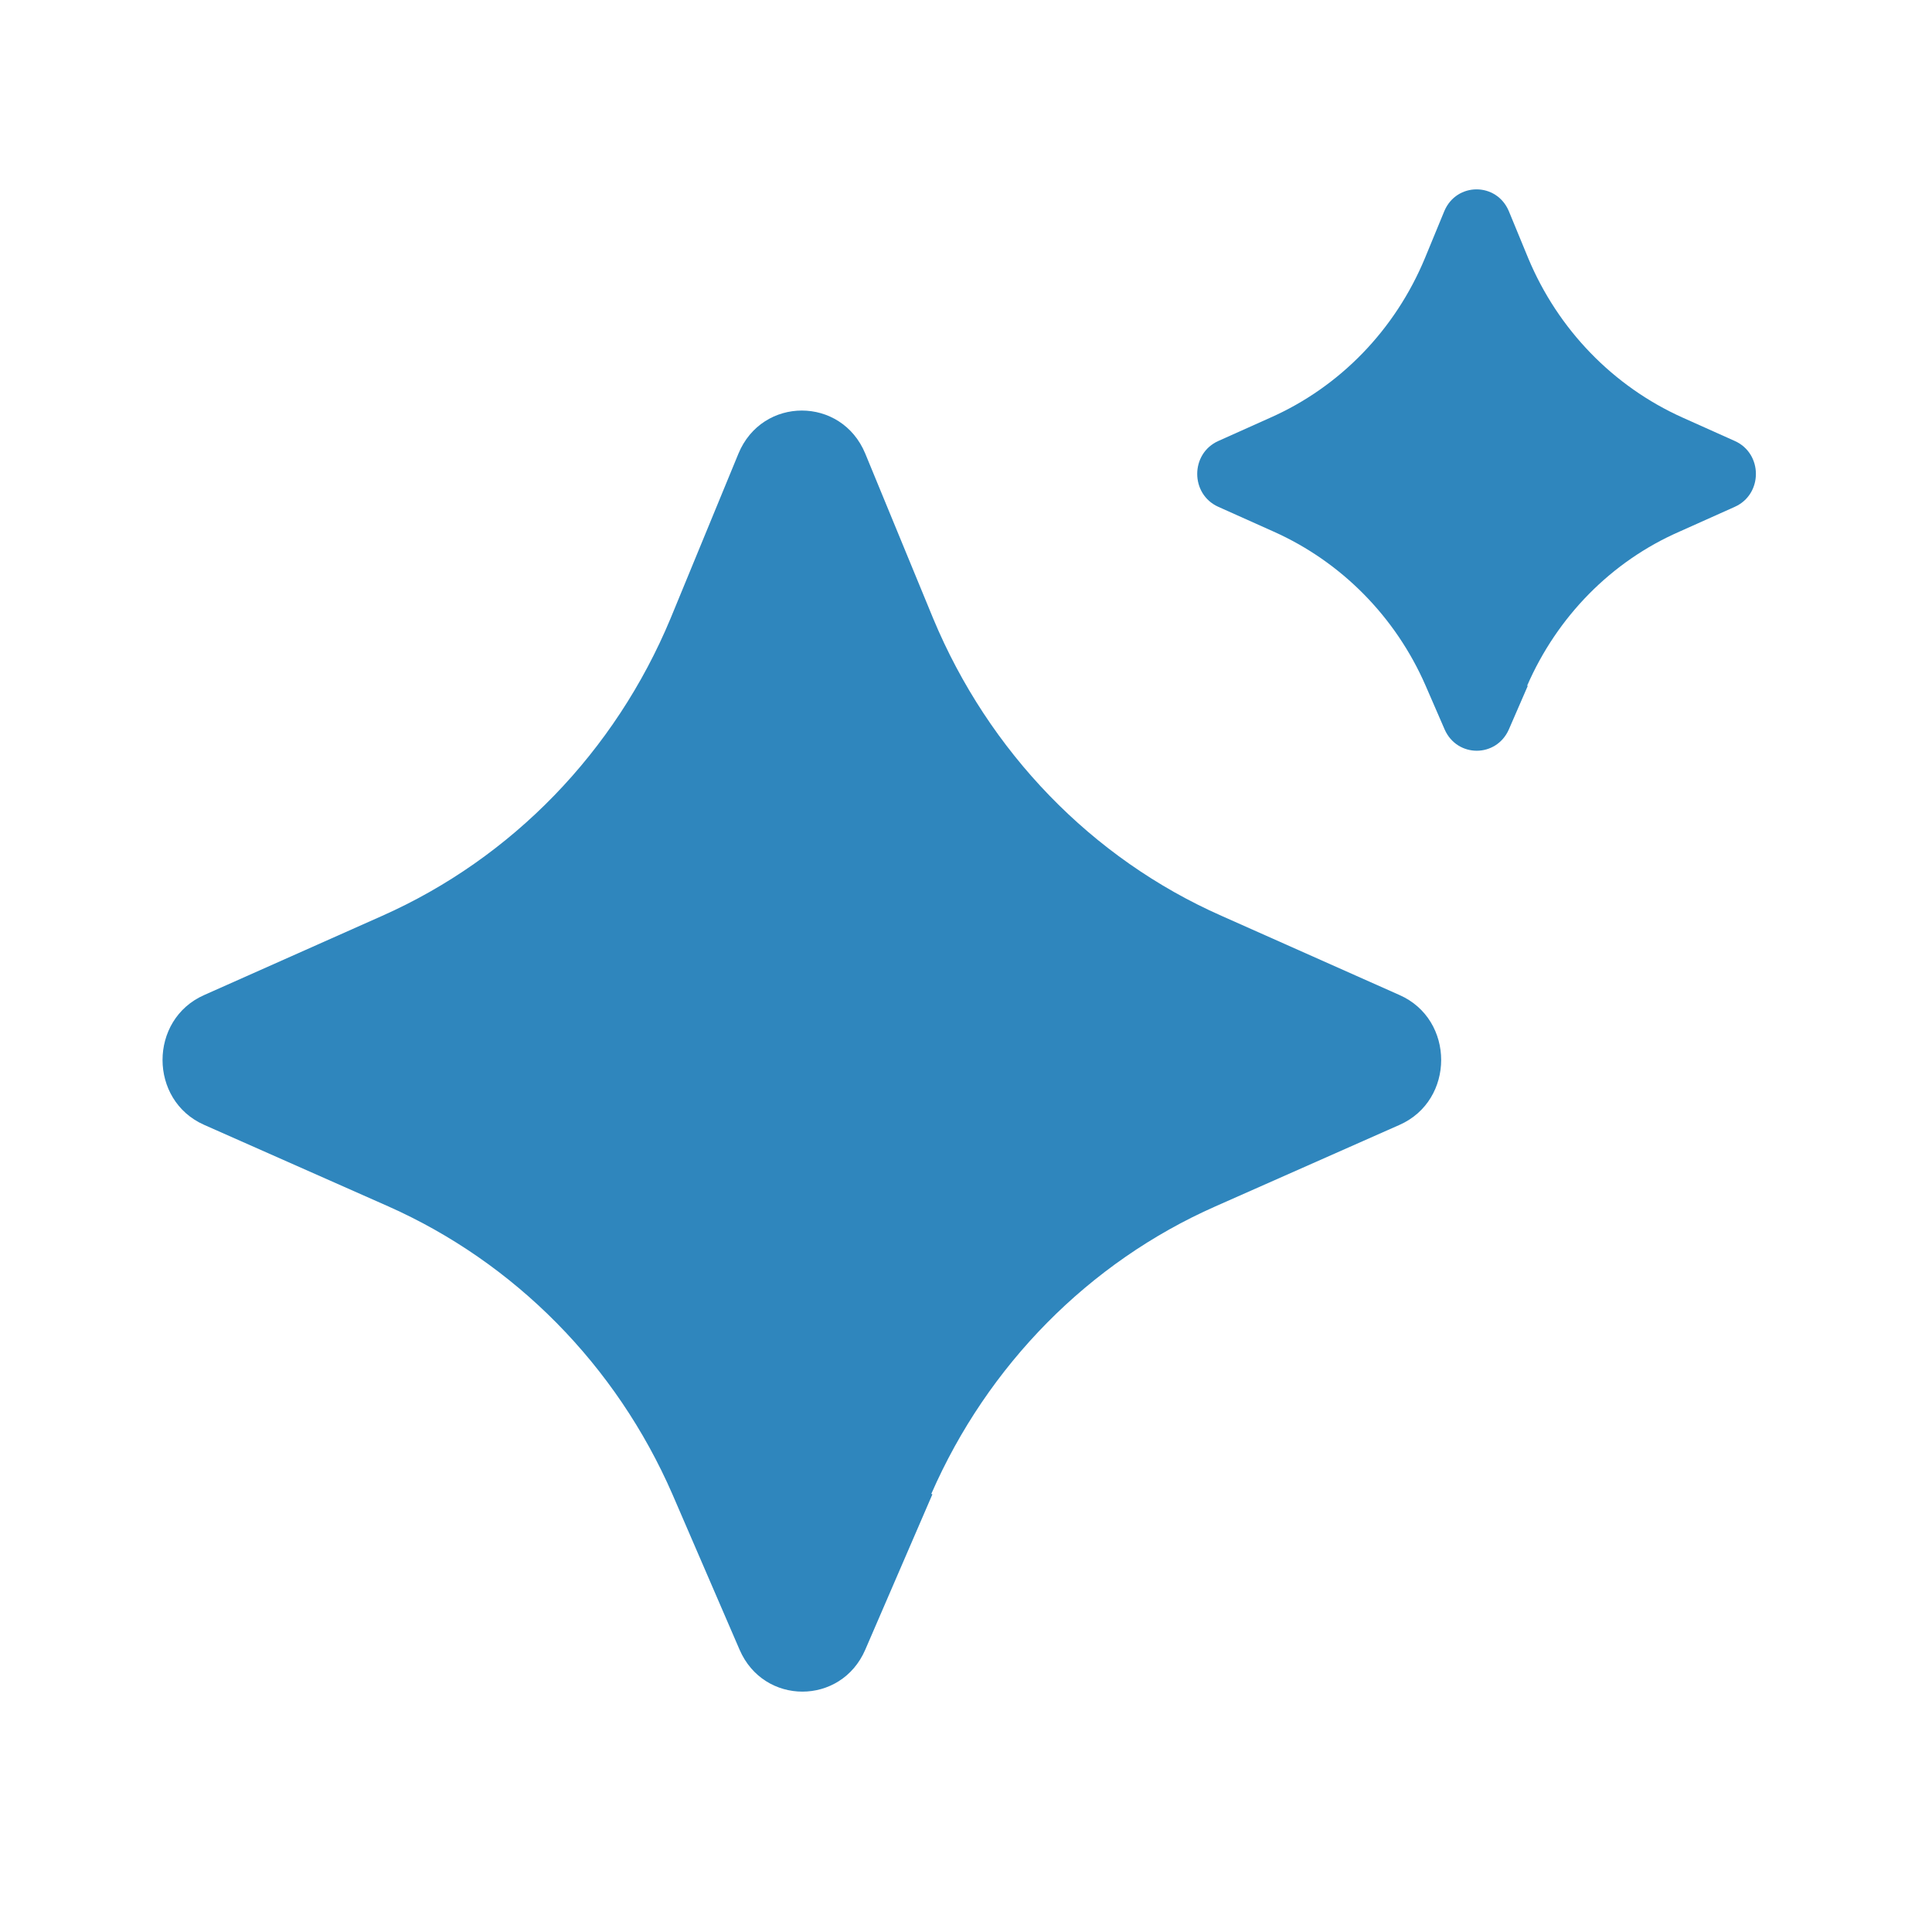
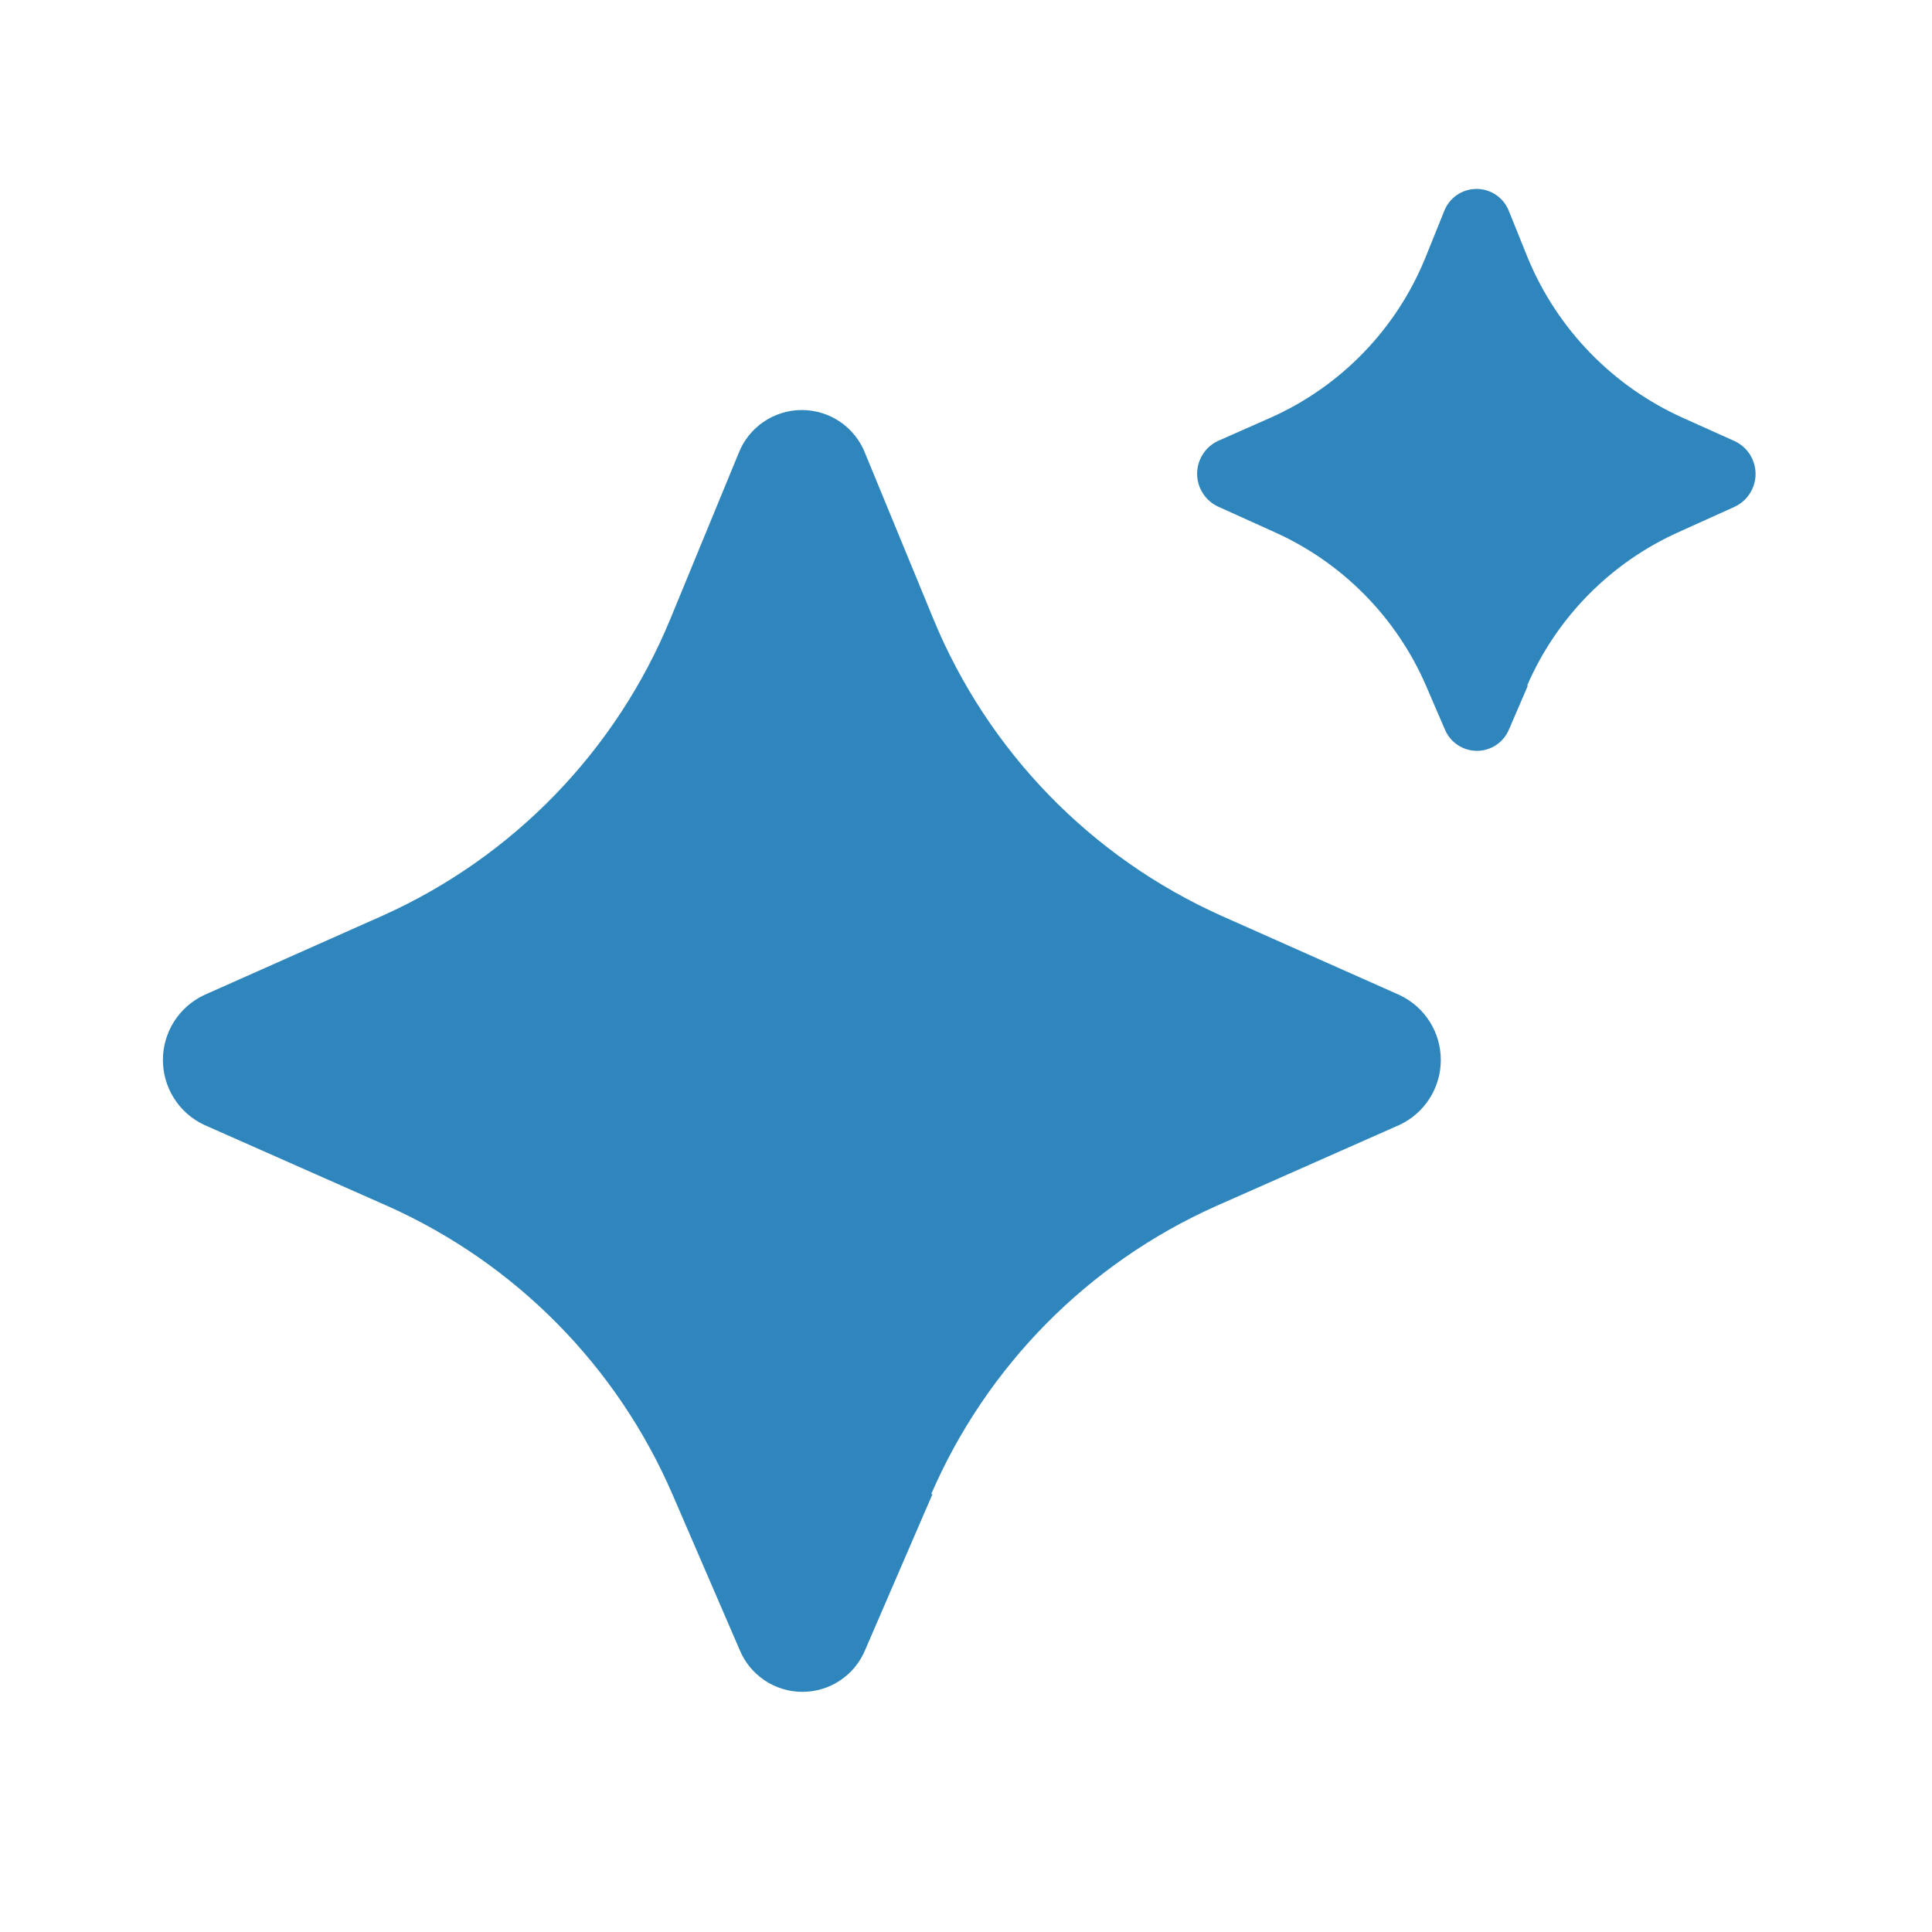
- <svg xmlns="http://www.w3.org/2000/svg" width="512" height="512" viewBox="0 0 512 512" preserveAspectRatio="xMidYMid meet">
-   <g transform="translate(0.8 0.9)">
-     <g transform="translate(0 32)">
-       <path d="m246.3 328.1-17.8 41.2c-6.4 14.8-26.9 14.8-33.3 0l-17.8-41.2c-14.9-34.2-41.8-61.4-75.3-76.3l-48.8-21.6c-14.7-6.5-14.7-27.9 0-34.4l47.2-21c34.4-15.3 61.7-43.5 76.4-78.8l18-43.7c6.3-15.2 27.3-15.2 33.6 0l18 43.7c14.7 35.3 42 63.6 76.4 78.8l47.2 21c14.7 6.5 14.7 27.9 0 34.4l-48.8 21.6c-33.5 14.8-60.4 42.1-75.3 76.2z" fill="#2f86bd" transform="translate(0 35)" />
-       <path d="m402.2 449.3-5.3 12.2c-3.5 7.9-14.4 7.9-17.9 0l-5.3-12.2c-8.4-19.3-23.6-34.6-42.4-43l-15.4-6.9c-7.9-3.5-7.9-14.9 0-18.4l14.5-6.5c19.4-8.6 34.8-24.5 43.1-44.5l5.4-13.1c3.4-8.1 14.6-8.1 18 0l5.4 13.1c8.3 19.9 23.7 35.8 43.1 44.5l14.5 6.5c7.9 3.5 7.9 14.9 0 18.4l-15.4 6.9c-19 8.3-34.1 23.7-42.5 43z" fill="#2f86bd" transform="matrix(0.95 0 0 0.95 22 -278)" />
-     </g>
-   </g>
+ <svg xmlns="http://www.w3.org/2000/svg" width="512" height="512" viewBox="0 0 512 512">
+   <path fill="#2f86bd" d="m247.1 396-17.8 41.2a18 18 0 0 1-33.3 0L178.2 396a148 148 0 0 0-75.3-76.3l-48.8-21.6a19 19 0 0 1 0-34.4l47.2-21a148 148 0 0 0 76.4-78.8l18-43.7a18 18 0 0 1 33.6 0l18 43.7a148 148 0 0 0 76.4 78.8l47.2 21a19 19 0 0 1 0 34.4l-48.8 21.6a148 148 0 0 0-75.3 76.2zm157.8-214.3-5 11.6a9.2 9.2 0 0 1-17 0l-5-11.6a79 79 0 0 0-40.4-40.8l-14.6-6.6a9.6 9.6 0 0 1 0-17.5l13.8-6.1a79 79 0 0 0 41-42.3l5-12.4a9.2 9.2 0 0 1 17.2 0l5 12.4a80 80 0 0 0 41 42.3l13.8 6.2a9.6 9.6 0 0 1 0 17.4l-14.6 6.6a79 79 0 0 0-40.4 40.8z" />
</svg>
